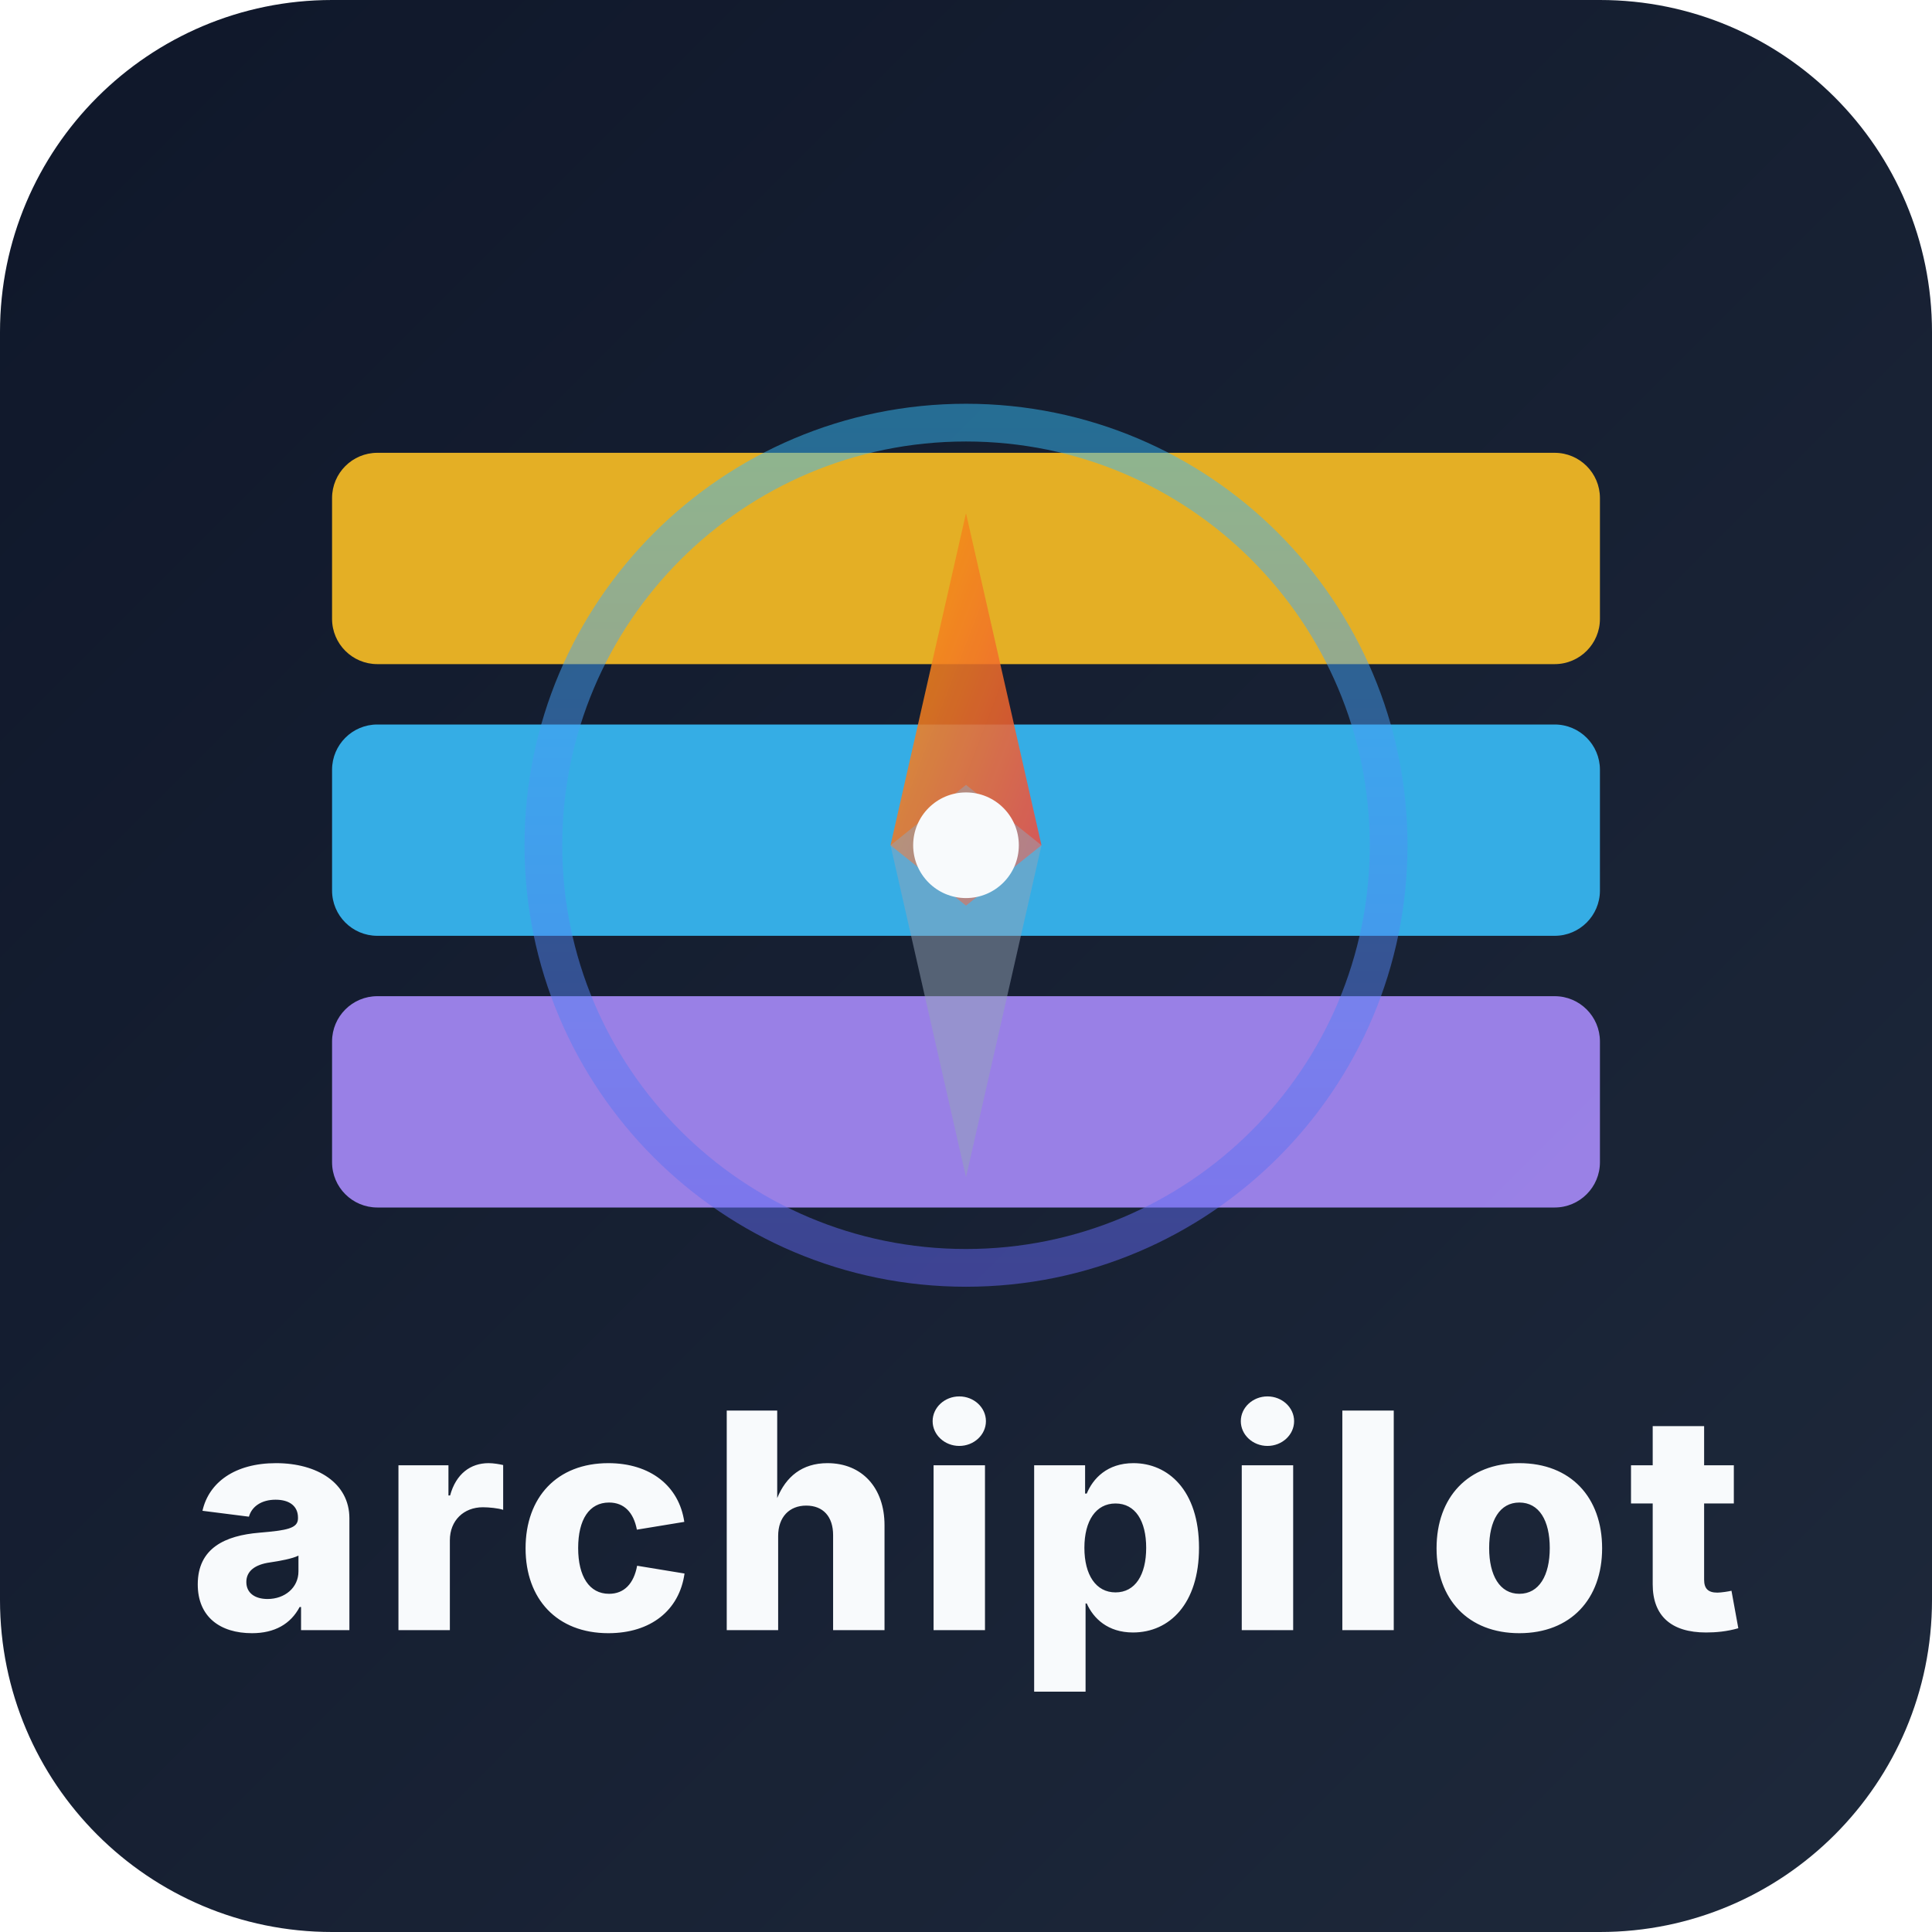
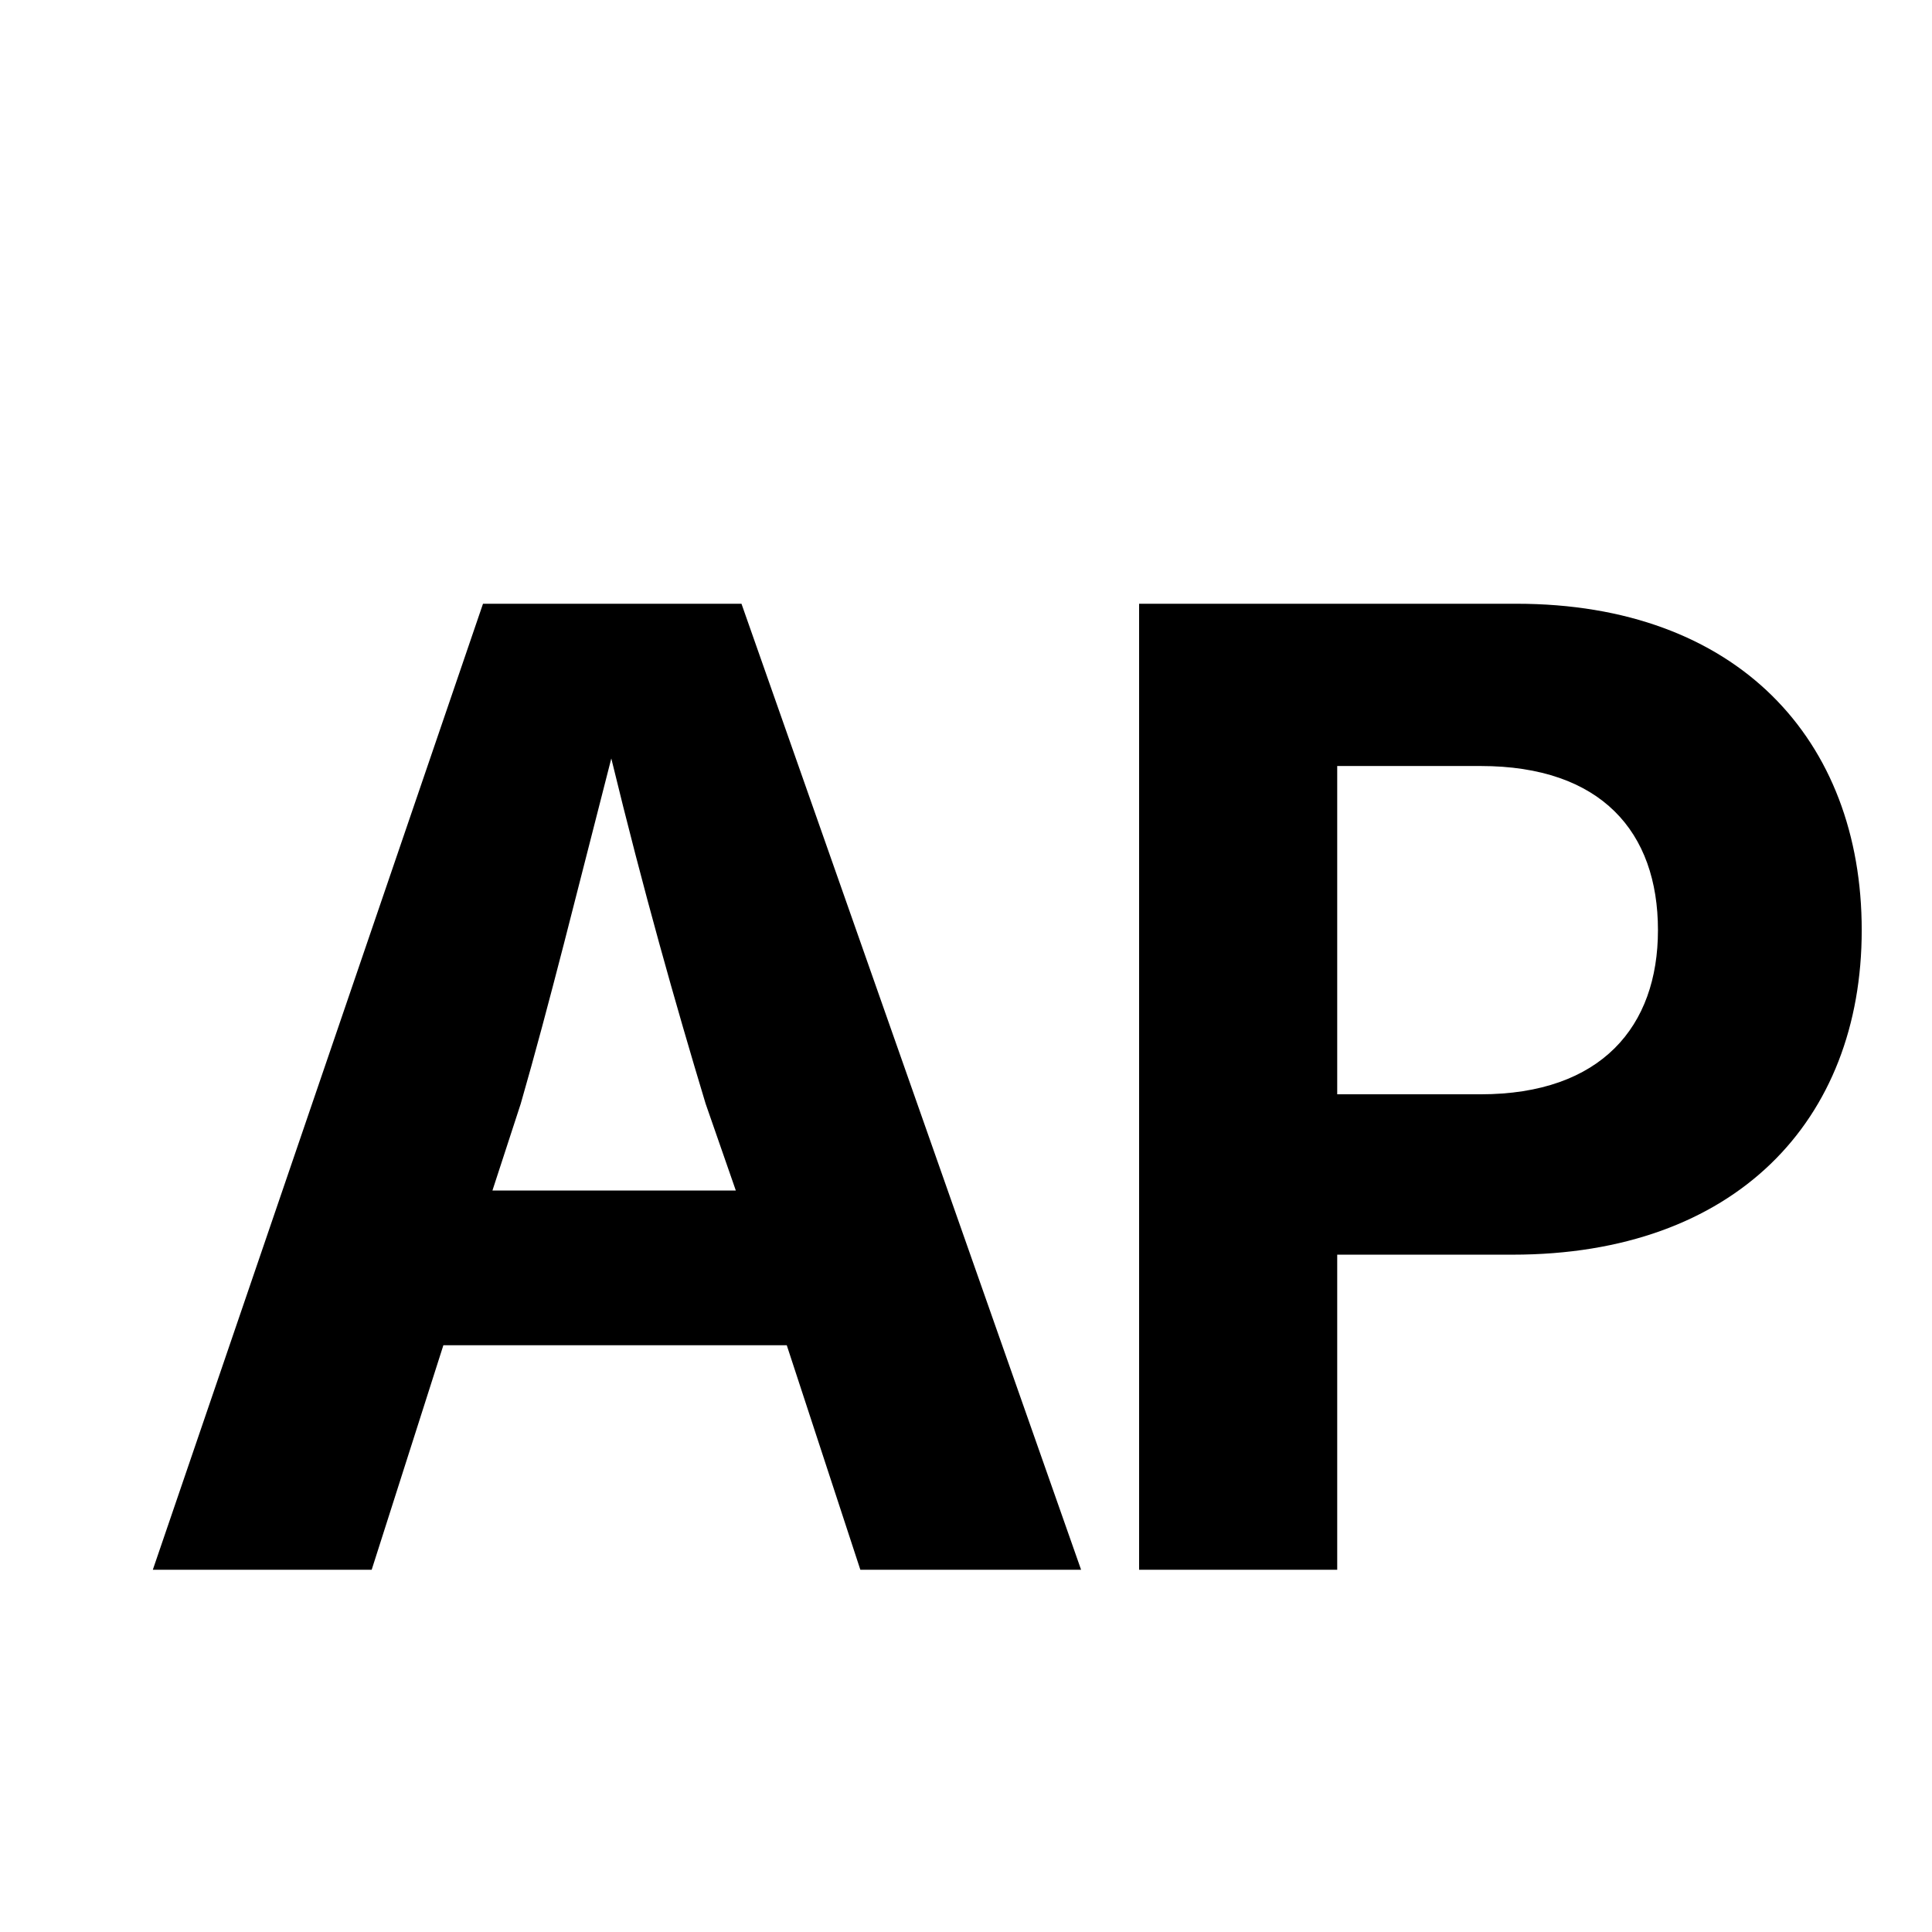
- <svg xmlns="http://www.w3.org/2000/svg" viewBox="0 0 128 128" width="128" height="128">
-   <defs>
-     <linearGradient id="bg" x1="0" y1="0" x2="1" y2="1">
-       <stop offset="0%" stop-color="#0f172a" />
-       <stop offset="100%" stop-color="#1e293b" />
-     </linearGradient>
-     <linearGradient id="accent" x1="0" y1="0" x2="0" y2="1">
-       <stop offset="0%" stop-color="#38bdf8" />
-       <stop offset="100%" stop-color="#6366f1" />
-     </linearGradient>
-     <linearGradient id="warm" x1="0" y1="0" x2="1" y2="1">
-       <stop offset="0%" stop-color="#f59e0b" />
-       <stop offset="100%" stop-color="#ef4444" />
-     </linearGradient>
-   </defs>
-   <rect width="128" height="128" rx="22" fill="url(#bg)" />
-   <rect x="22" y="30" width="84" height="14" rx="3" fill="#fbbf24" opacity="0.9" />
-   <rect x="22" y="48" width="84" height="14" rx="3" fill="#38bdf8" opacity="0.9" />
-   <rect x="22" y="66" width="84" height="14" rx="3" fill="#a78bfa" opacity="0.9" />
-   <g transform="translate(64,56)">
-     <circle cx="0" cy="0" r="28" fill="none" stroke="url(#accent)" stroke-width="2.5" opacity="0.5" />
-     <polygon points="0,-22 5,0 0,4 -5,0" fill="url(#warm)" opacity="0.85" />
-     <polygon points="0,22 5,0 0,-4 -5,0" fill="#94a3b8" opacity="0.5" />
-     <circle cx="0" cy="0" r="3.5" fill="#f8fafc" />
-   </g>
-   <text x="64" y="108" font-family="system-ui, -apple-system, 'Segoe UI', sans-serif" font-size="20" font-weight="800" fill="#f8fafc" text-anchor="middle" letter-spacing="1">archipilot</text>
+ <svg xmlns="http://www.w3.org/2000/svg" viewBox="0 0 16 16" width="16" height="16">
+   <text x="1" y="13" font-family="system-ui, -apple-system, sans-serif" font-size="11" font-weight="700" fill="currentColor" letter-spacing="-0.5">AP</text>
</svg>
